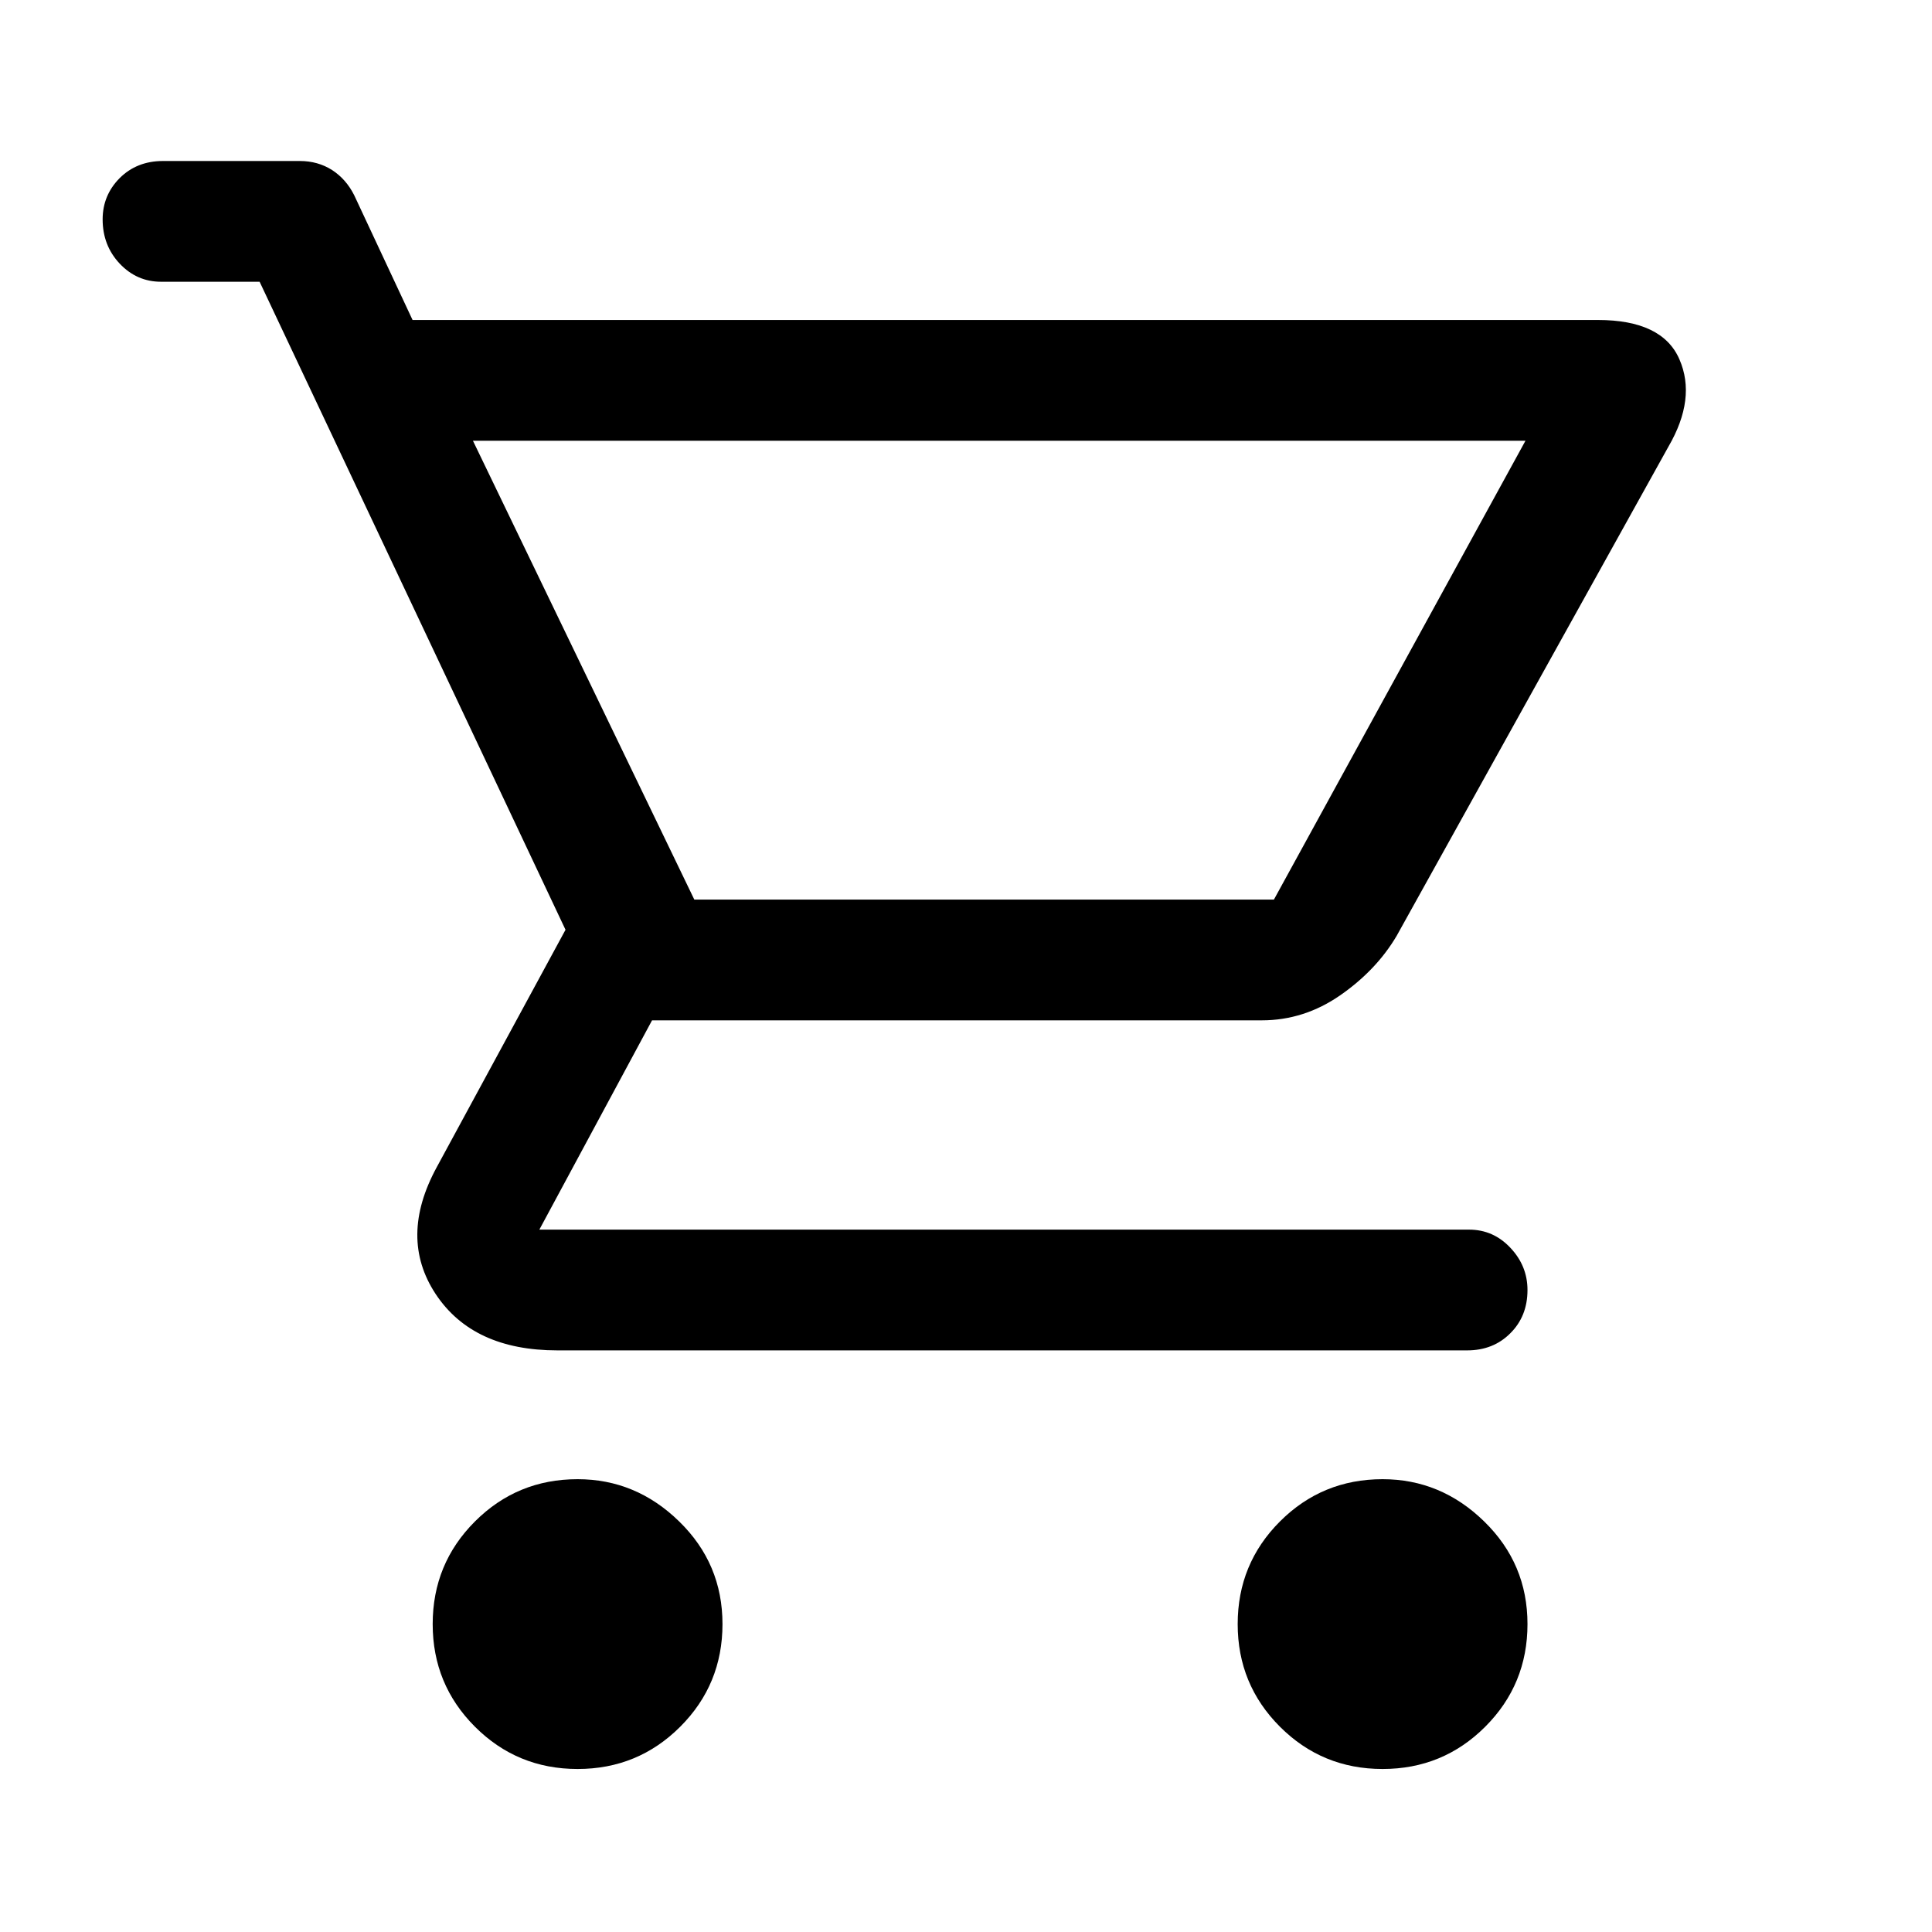
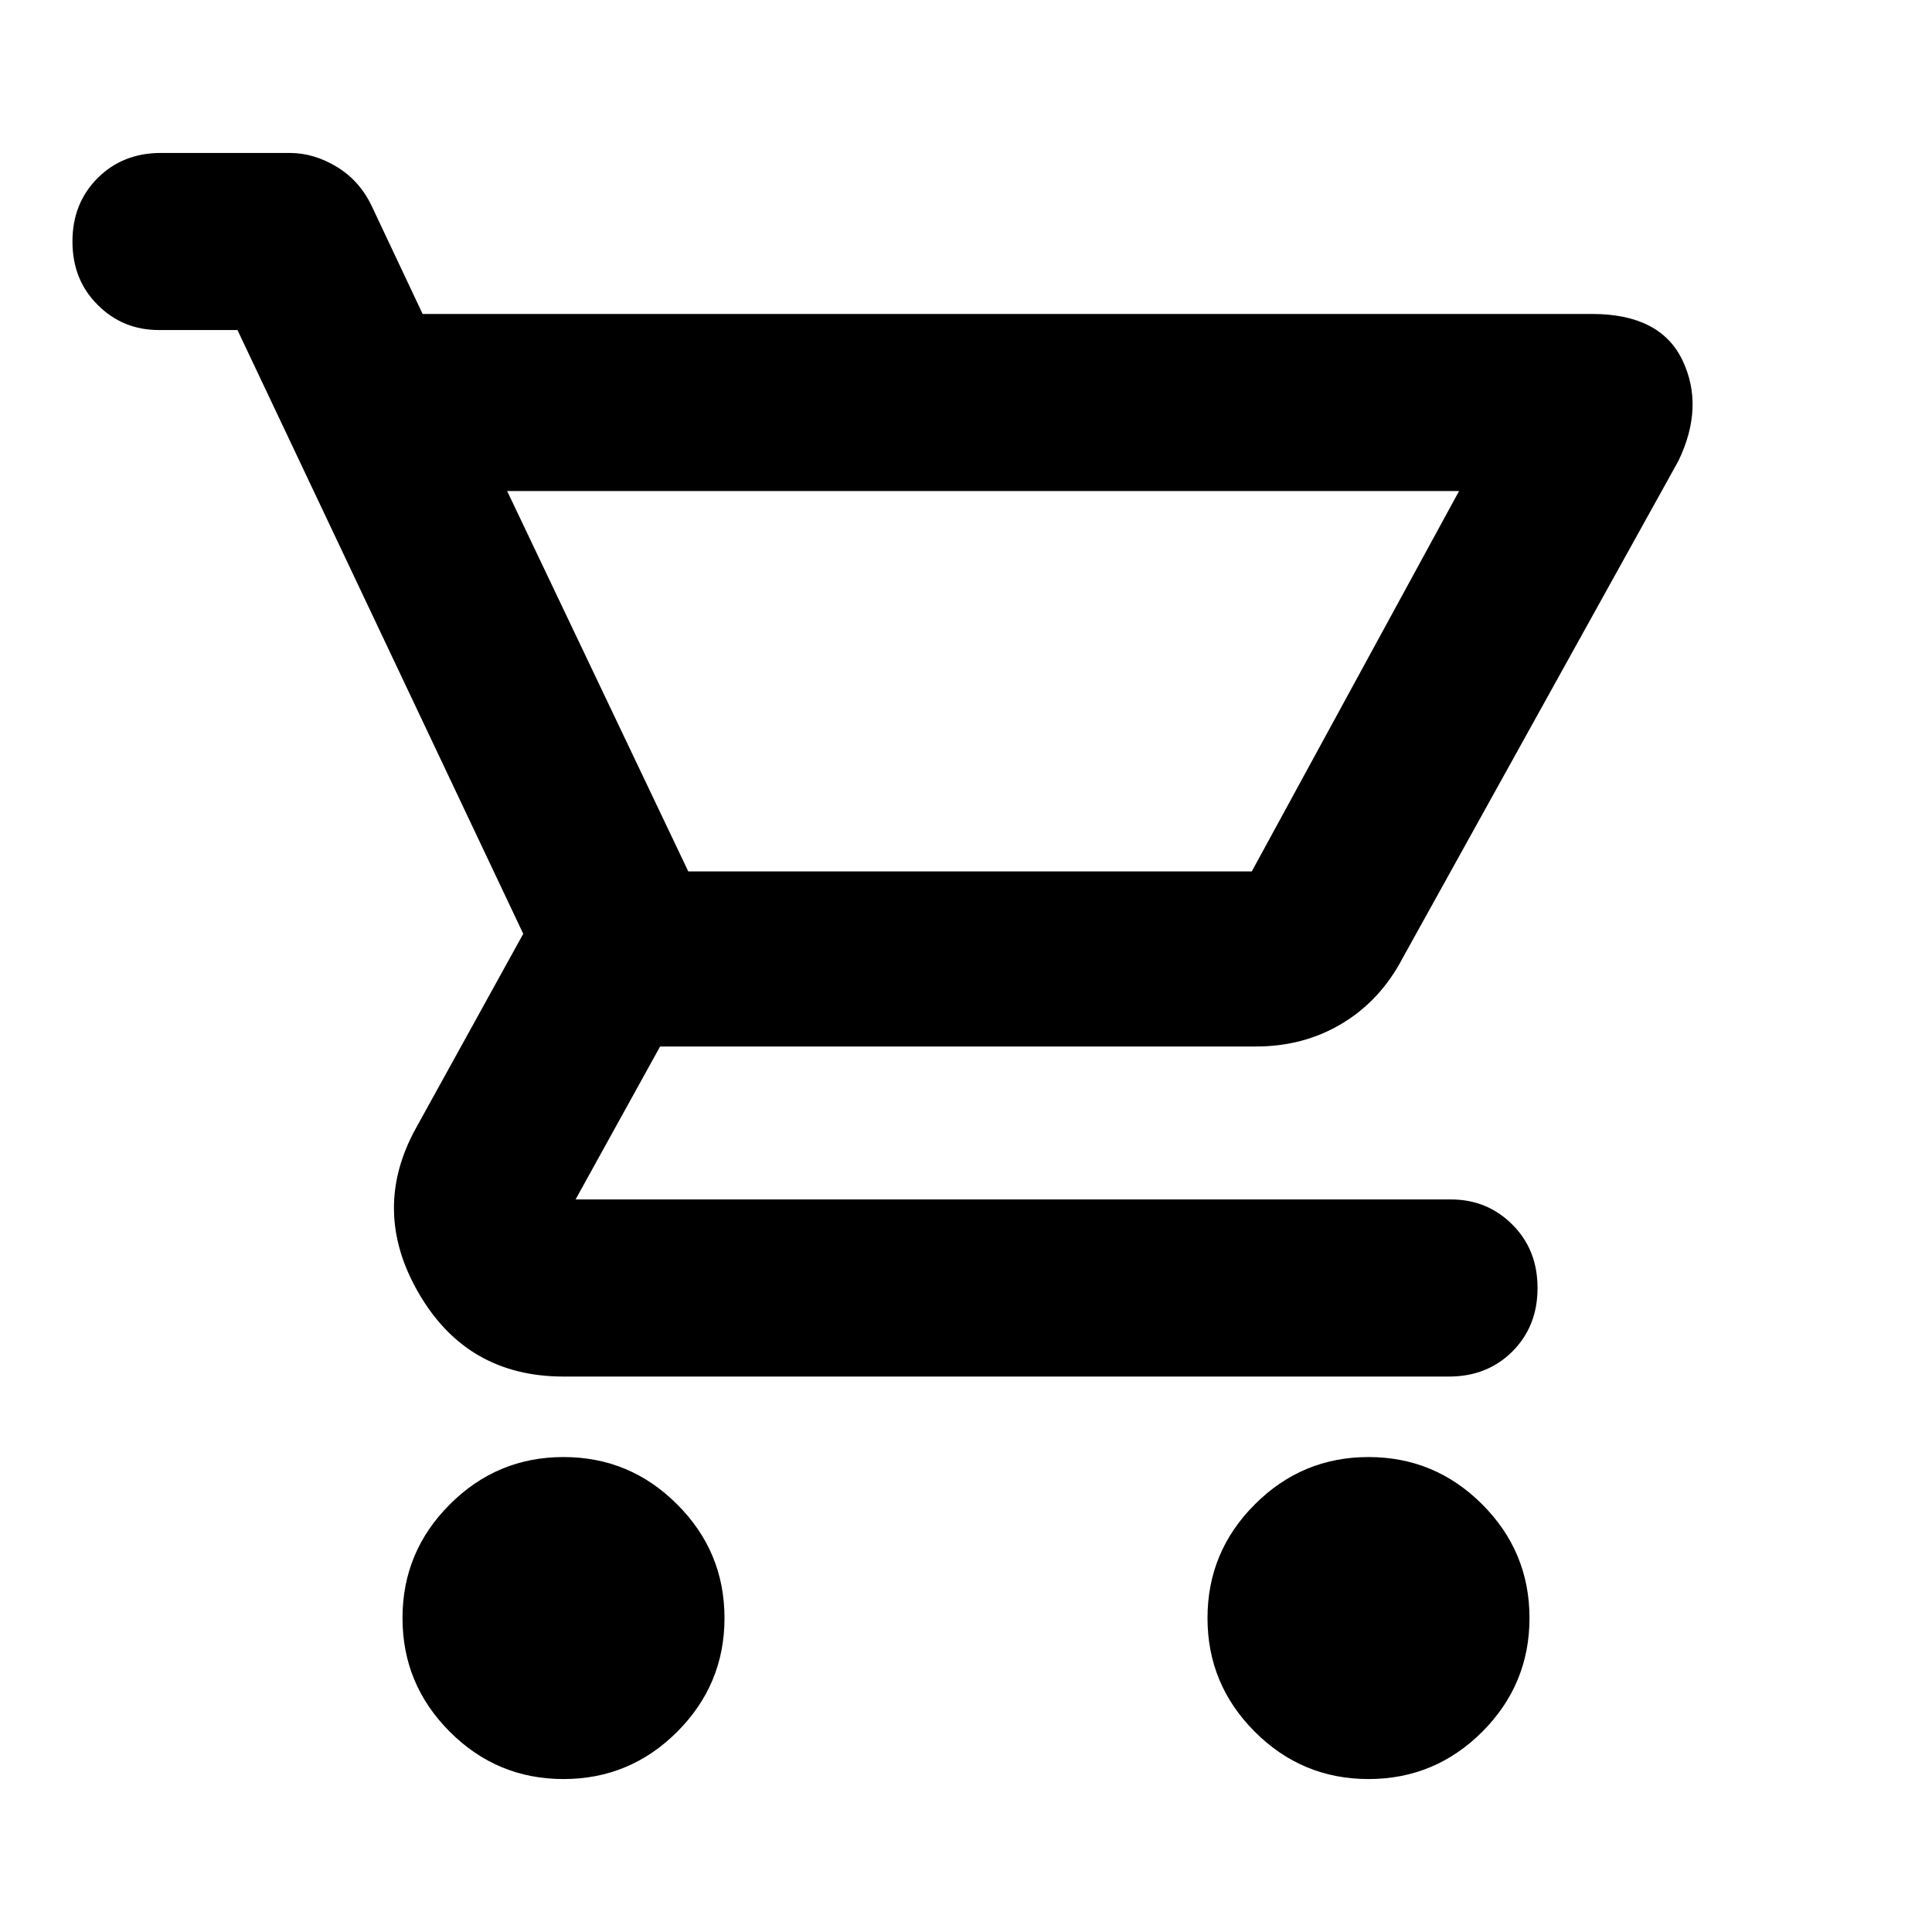
<svg xmlns="http://www.w3.org/2000/svg" width="24" height="24" viewBox="0 0 24 24" fill="none">
-   <path d="M7.175 21.975C6.675 21.975 6.25 21.8 5.9 21.45C5.55 21.1 5.375 20.675 5.375 20.175C5.375 19.675 5.55 19.25 5.9 18.9C6.25 18.55 6.675 18.375 7.175 18.375C7.658 18.375 8.079 18.55 8.437 18.9C8.796 19.25 8.975 19.675 8.975 20.175C8.975 20.675 8.8 21.1 8.45 21.45C8.1 21.8 7.675 21.975 7.175 21.975ZM17.175 21.975C16.675 21.975 16.25 21.8 15.9 21.45C15.55 21.1 15.375 20.675 15.375 20.175C15.375 19.675 15.55 19.25 15.9 18.9C16.25 18.55 16.675 18.375 17.175 18.375C17.658 18.375 18.079 18.55 18.437 18.9C18.796 19.25 18.975 19.675 18.975 20.175C18.975 20.675 18.8 21.1 18.45 21.45C18.1 21.8 17.675 21.975 17.175 21.975ZM5.875 5.475L8.625 11.175H15.825L18.95 5.475H5.875ZM6.925 16.775C6.225 16.775 5.721 16.542 5.412 16.075C5.104 15.608 5.108 15.083 5.425 14.5L7.025 11.55L3.225 3.5H2C1.8 3.5 1.629 3.425 1.487 3.275C1.346 3.125 1.275 2.942 1.275 2.725C1.275 2.525 1.346 2.354 1.487 2.212C1.629 2.071 1.808 2 2.025 2H3.725C3.875 2 4.008 2.038 4.125 2.112C4.242 2.188 4.333 2.292 4.4 2.425L5.125 3.975H19.85C20.383 3.975 20.721 4.138 20.862 4.463C21.004 4.787 20.958 5.15 20.725 5.55L17.35 11.625C17.183 11.908 16.95 12.154 16.65 12.363C16.35 12.571 16.025 12.675 15.675 12.675H8.1L6.7 15.275H18.25C18.45 15.275 18.621 15.35 18.762 15.5C18.904 15.65 18.975 15.825 18.975 16.025C18.975 16.242 18.904 16.421 18.762 16.562C18.621 16.704 18.442 16.775 18.225 16.775H6.925ZM8.625 11.175H15.825H8.625Z" fill="black" />
+   <path d="M7 22.1C6.45 22.1 5.979 21.904 5.588 21.513C5.196 21.121 5 20.65 5 20.1C5 19.55 5.196 19.079 5.588 18.688C5.979 18.296 6.45 18.1 7 18.1C7.55 18.1 8.021 18.296 8.412 18.688C8.804 19.079 9 19.55 9 20.1C9 20.65 8.804 21.121 8.412 21.513C8.021 21.904 7.55 22.1 7 22.1ZM17 22.1C16.45 22.1 15.979 21.904 15.588 21.513C15.196 21.121 15 20.65 15 20.1C15 19.55 15.196 19.079 15.588 18.688C15.979 18.296 16.45 18.1 17 18.1C17.55 18.1 18.021 18.296 18.413 18.688C18.804 19.079 19 19.55 19 20.1C19 20.65 18.804 21.121 18.413 21.513C18.021 21.904 17.55 22.1 17 22.1ZM6.3 6.1L8.55 10.825H15.55L18.125 6.1H6.3ZM7 17.1C6.2 17.1 5.6 16.754 5.2 16.062C4.8 15.371 4.792 14.683 5.175 14L6.5 11.6L2.95 4.1H1.975C1.675 4.1 1.421 3.996 1.213 3.787C1.004 3.579 0.9 3.317 0.9 3C0.9 2.683 1.004 2.421 1.213 2.212C1.421 2.004 1.683 1.9 2 1.9H3.6C3.8 1.9 3.996 1.958 4.188 2.075C4.379 2.192 4.525 2.358 4.625 2.575L5.25 3.9H19.775C20.342 3.9 20.717 4.092 20.9 4.475C21.083 4.858 21.067 5.275 20.85 5.725L17.425 11.9C17.242 12.25 16.992 12.521 16.675 12.712C16.358 12.904 16 13 15.6 13H8.2L7.15 14.9H18.025C18.325 14.9 18.579 15.004 18.788 15.213C18.996 15.421 19.1 15.683 19.1 16C19.1 16.317 18.996 16.579 18.788 16.788C18.579 16.996 18.317 17.1 18 17.1H7ZM8.55 10.825H15.55H8.55Z" fill="black" />
</svg>
